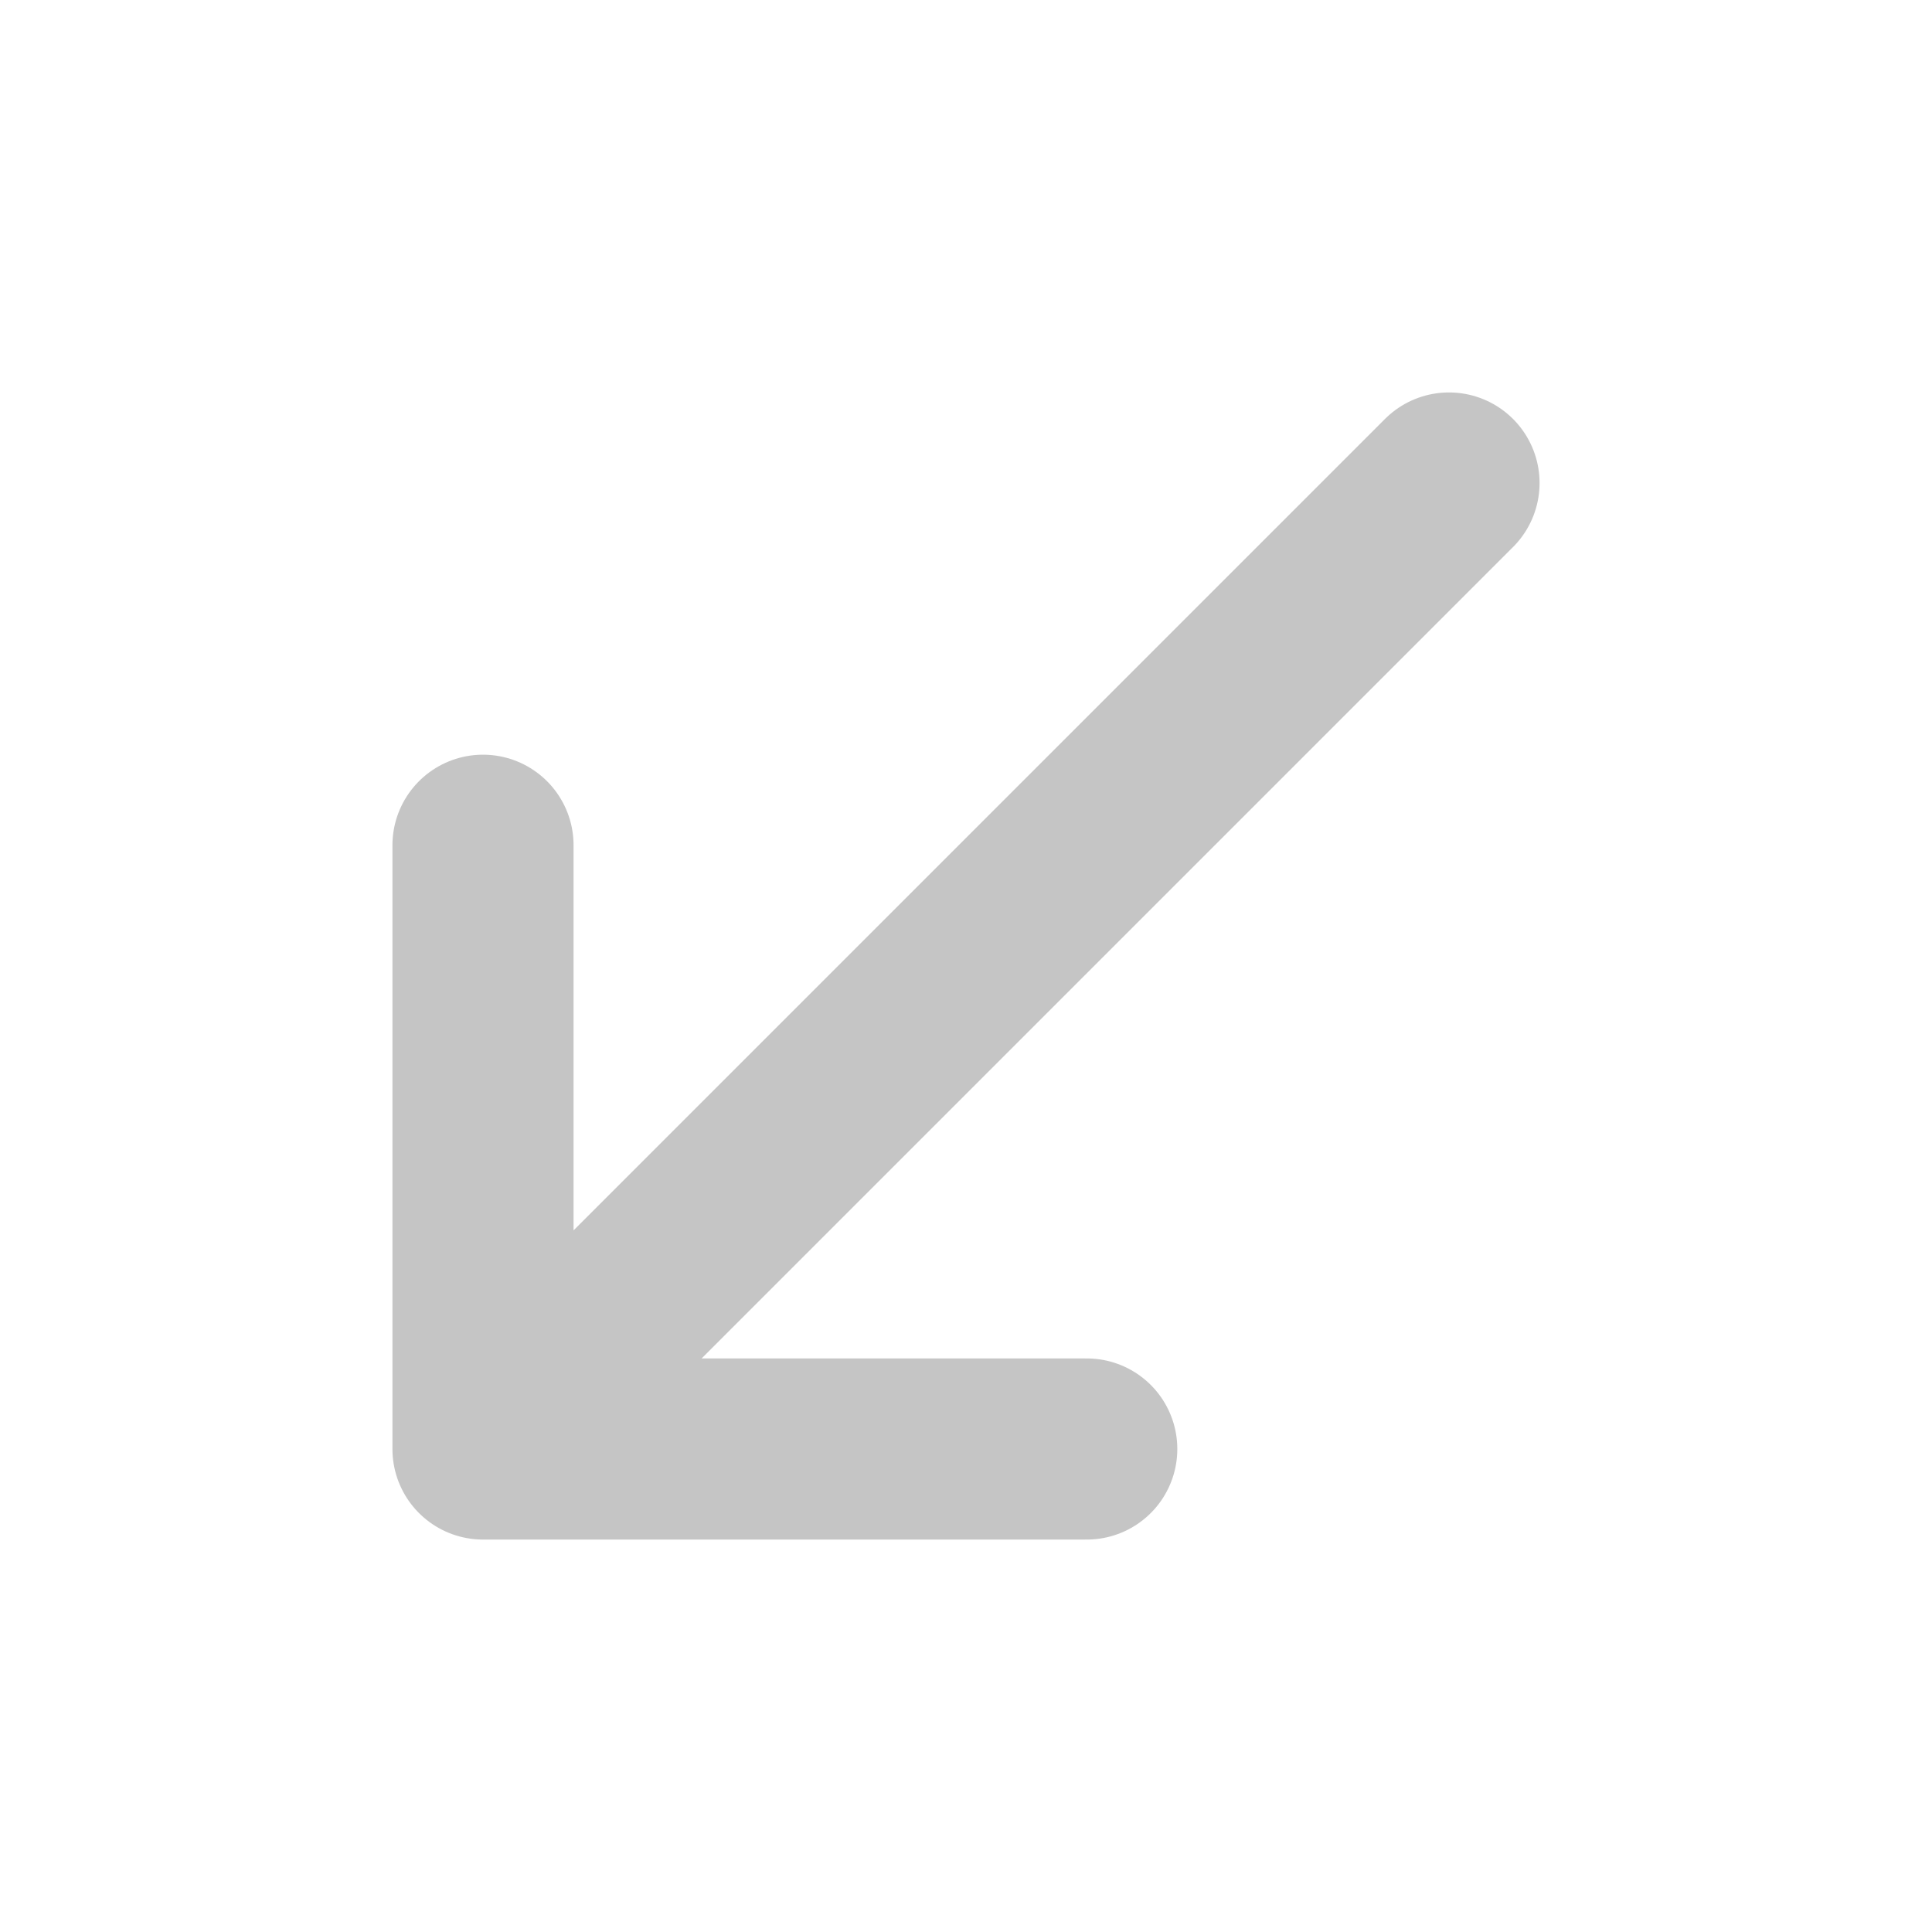
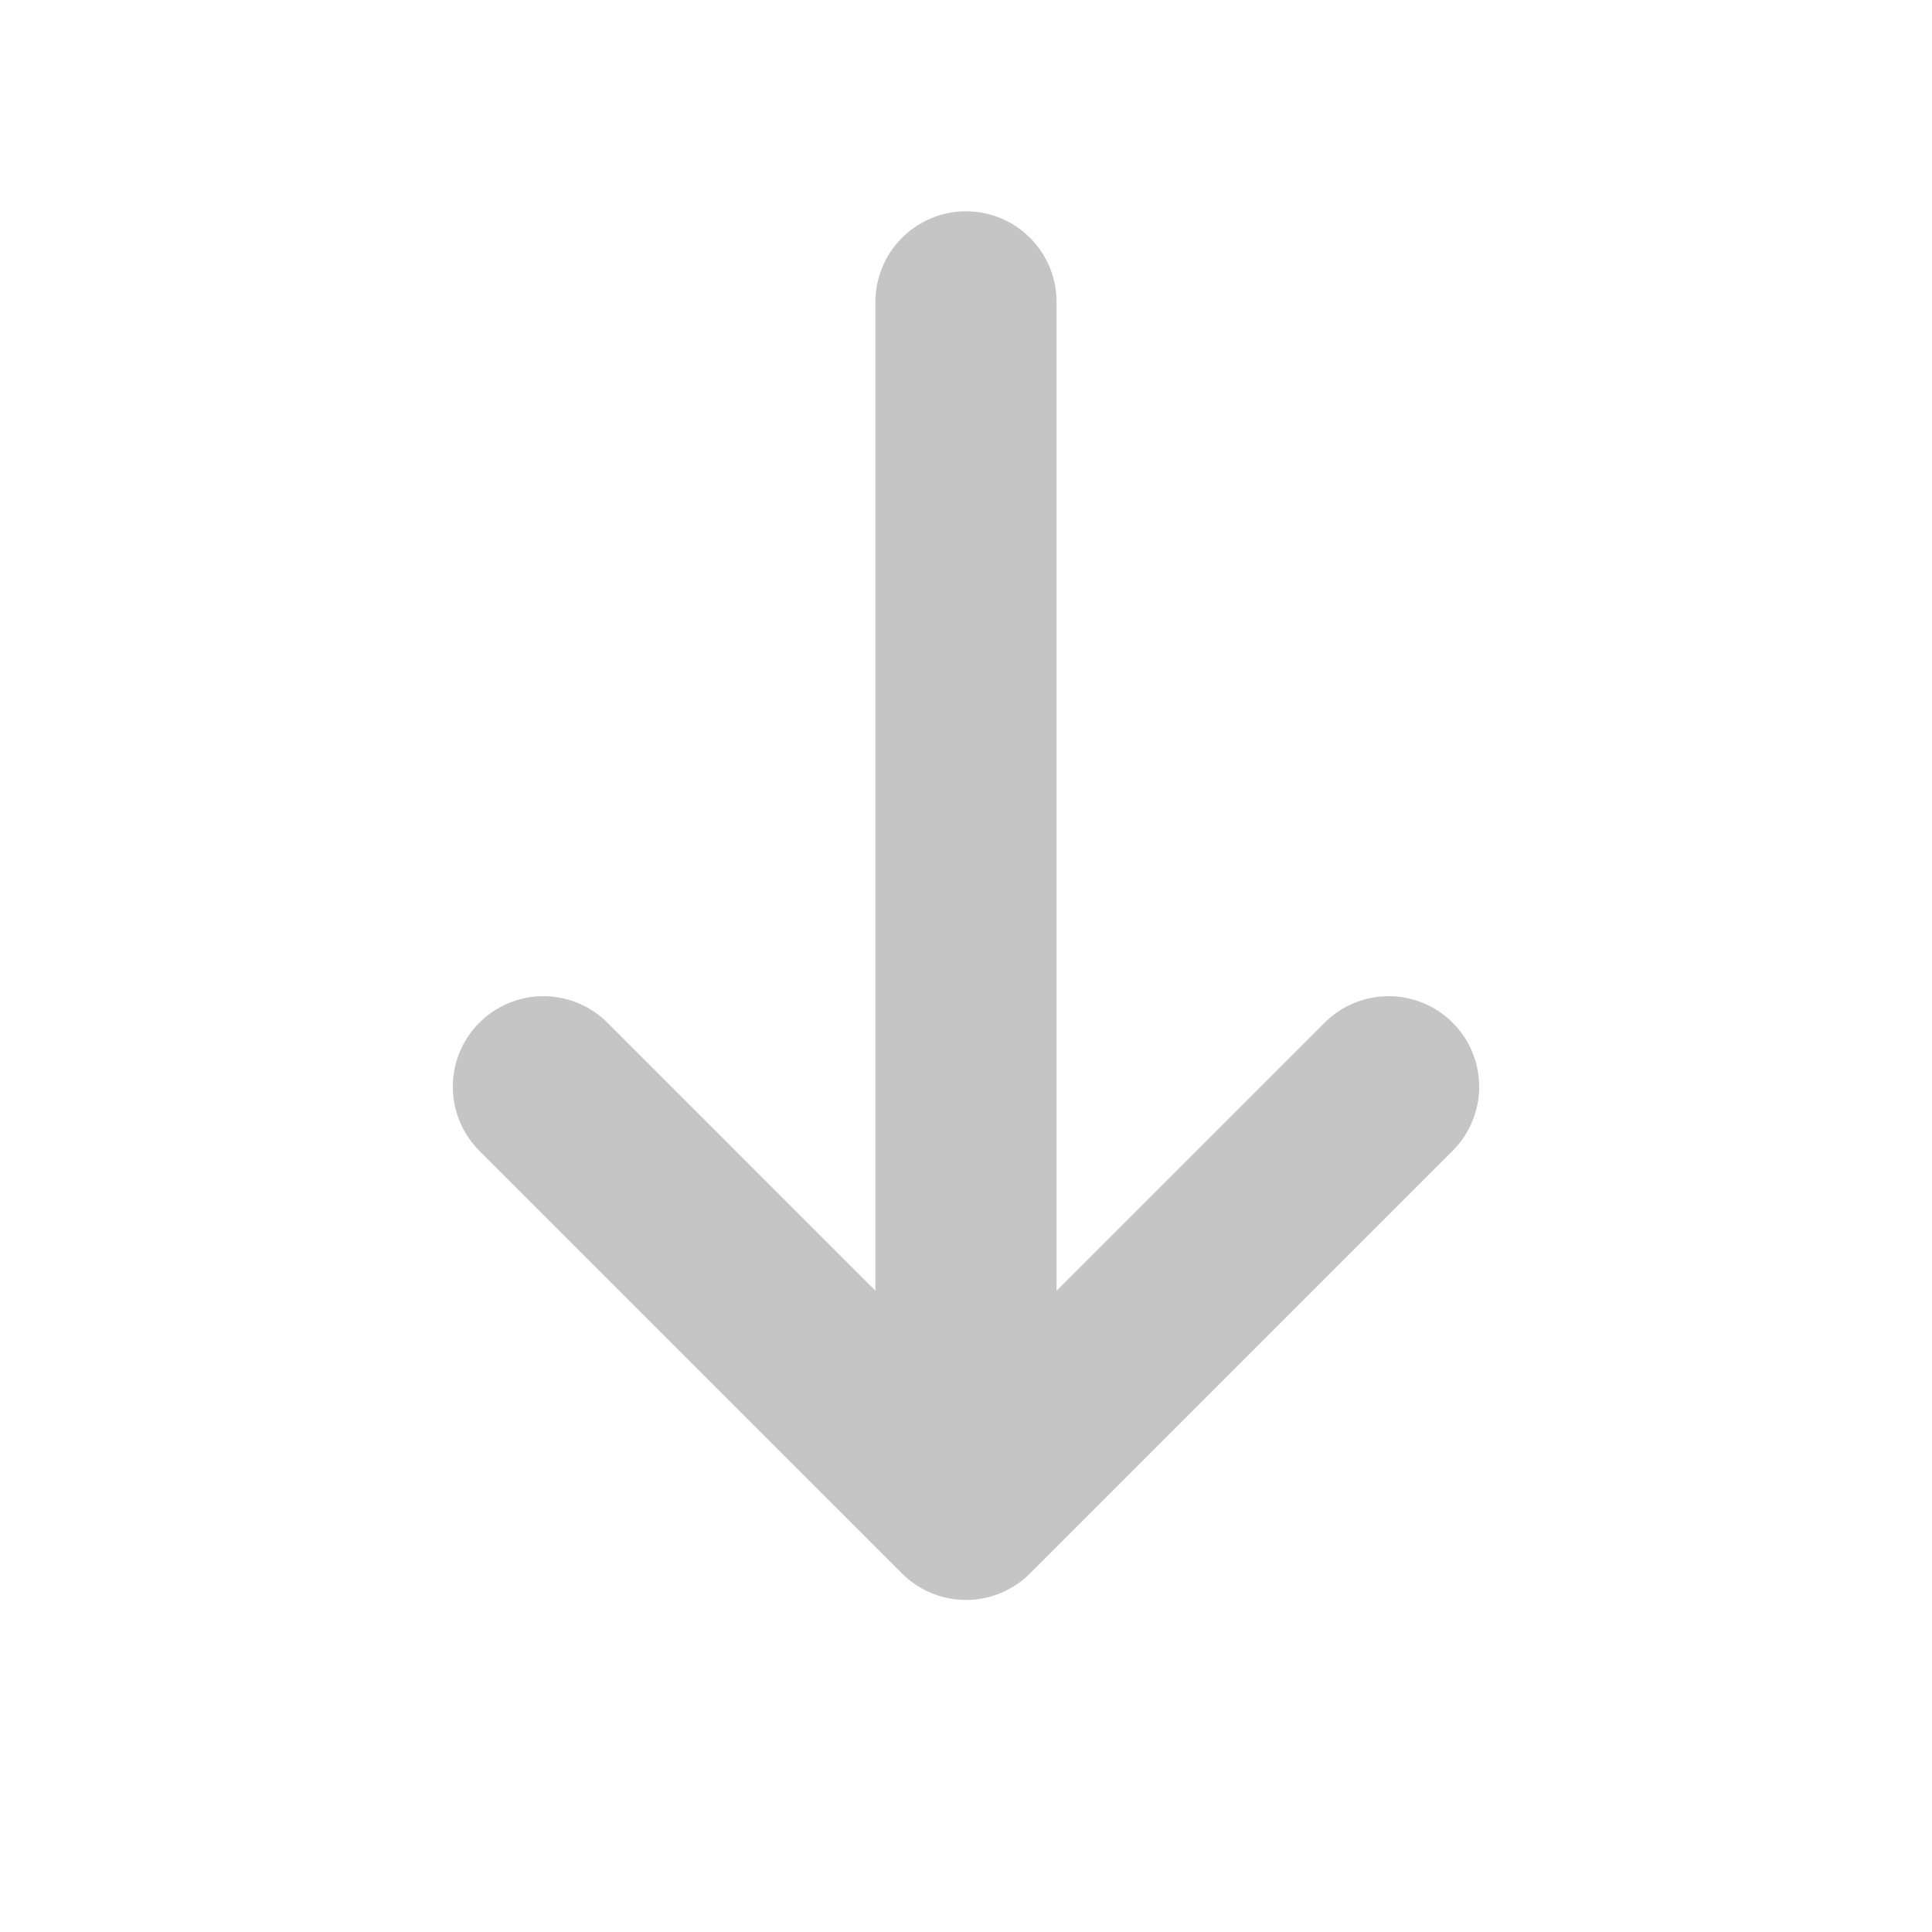
<svg xmlns="http://www.w3.org/2000/svg" width="16" height="16" viewBox="0 0 16 16" fill="none">
-   <path d="M12 4 4 12M4 7v5h5" stroke="#C5C5C5" stroke-width="1.5" stroke-linecap="round" stroke-linejoin="round" />
+   <path d="M8 2.5v10M4.5 9 8 12.5 11.5 9" stroke="#C5C5C5" stroke-width="1.5" stroke-linecap="round" stroke-linejoin="round" />
</svg>
